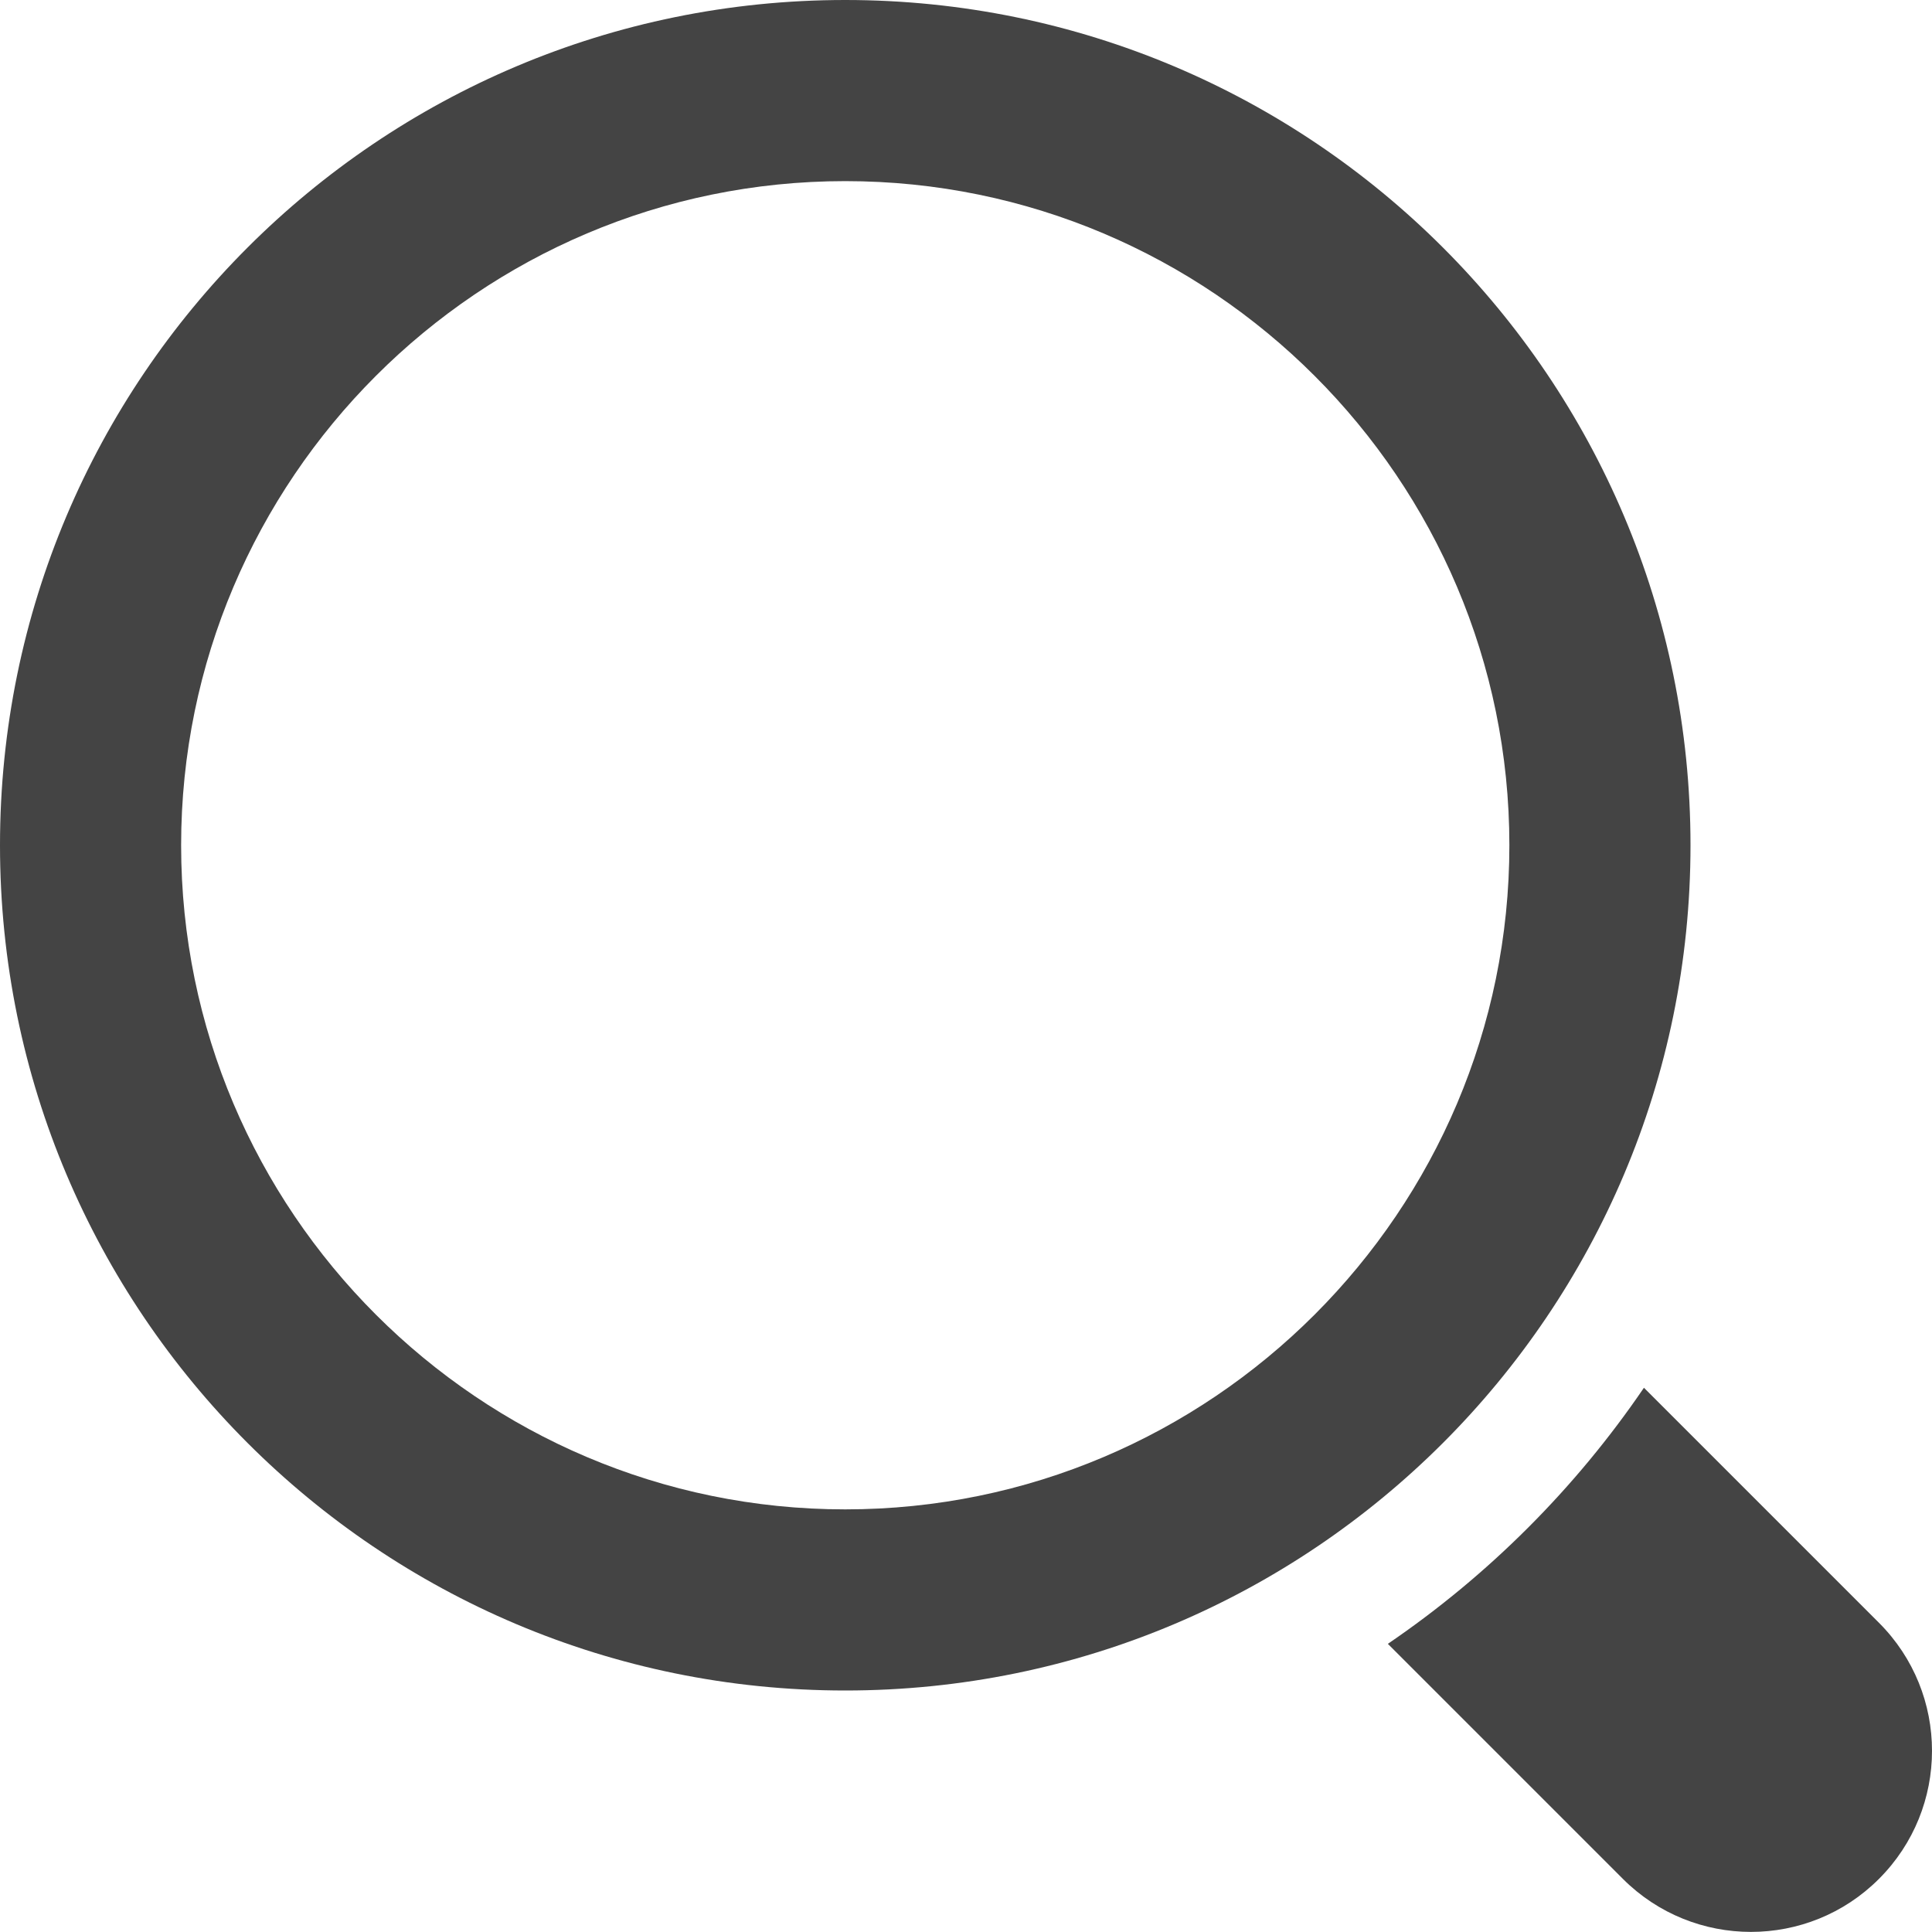
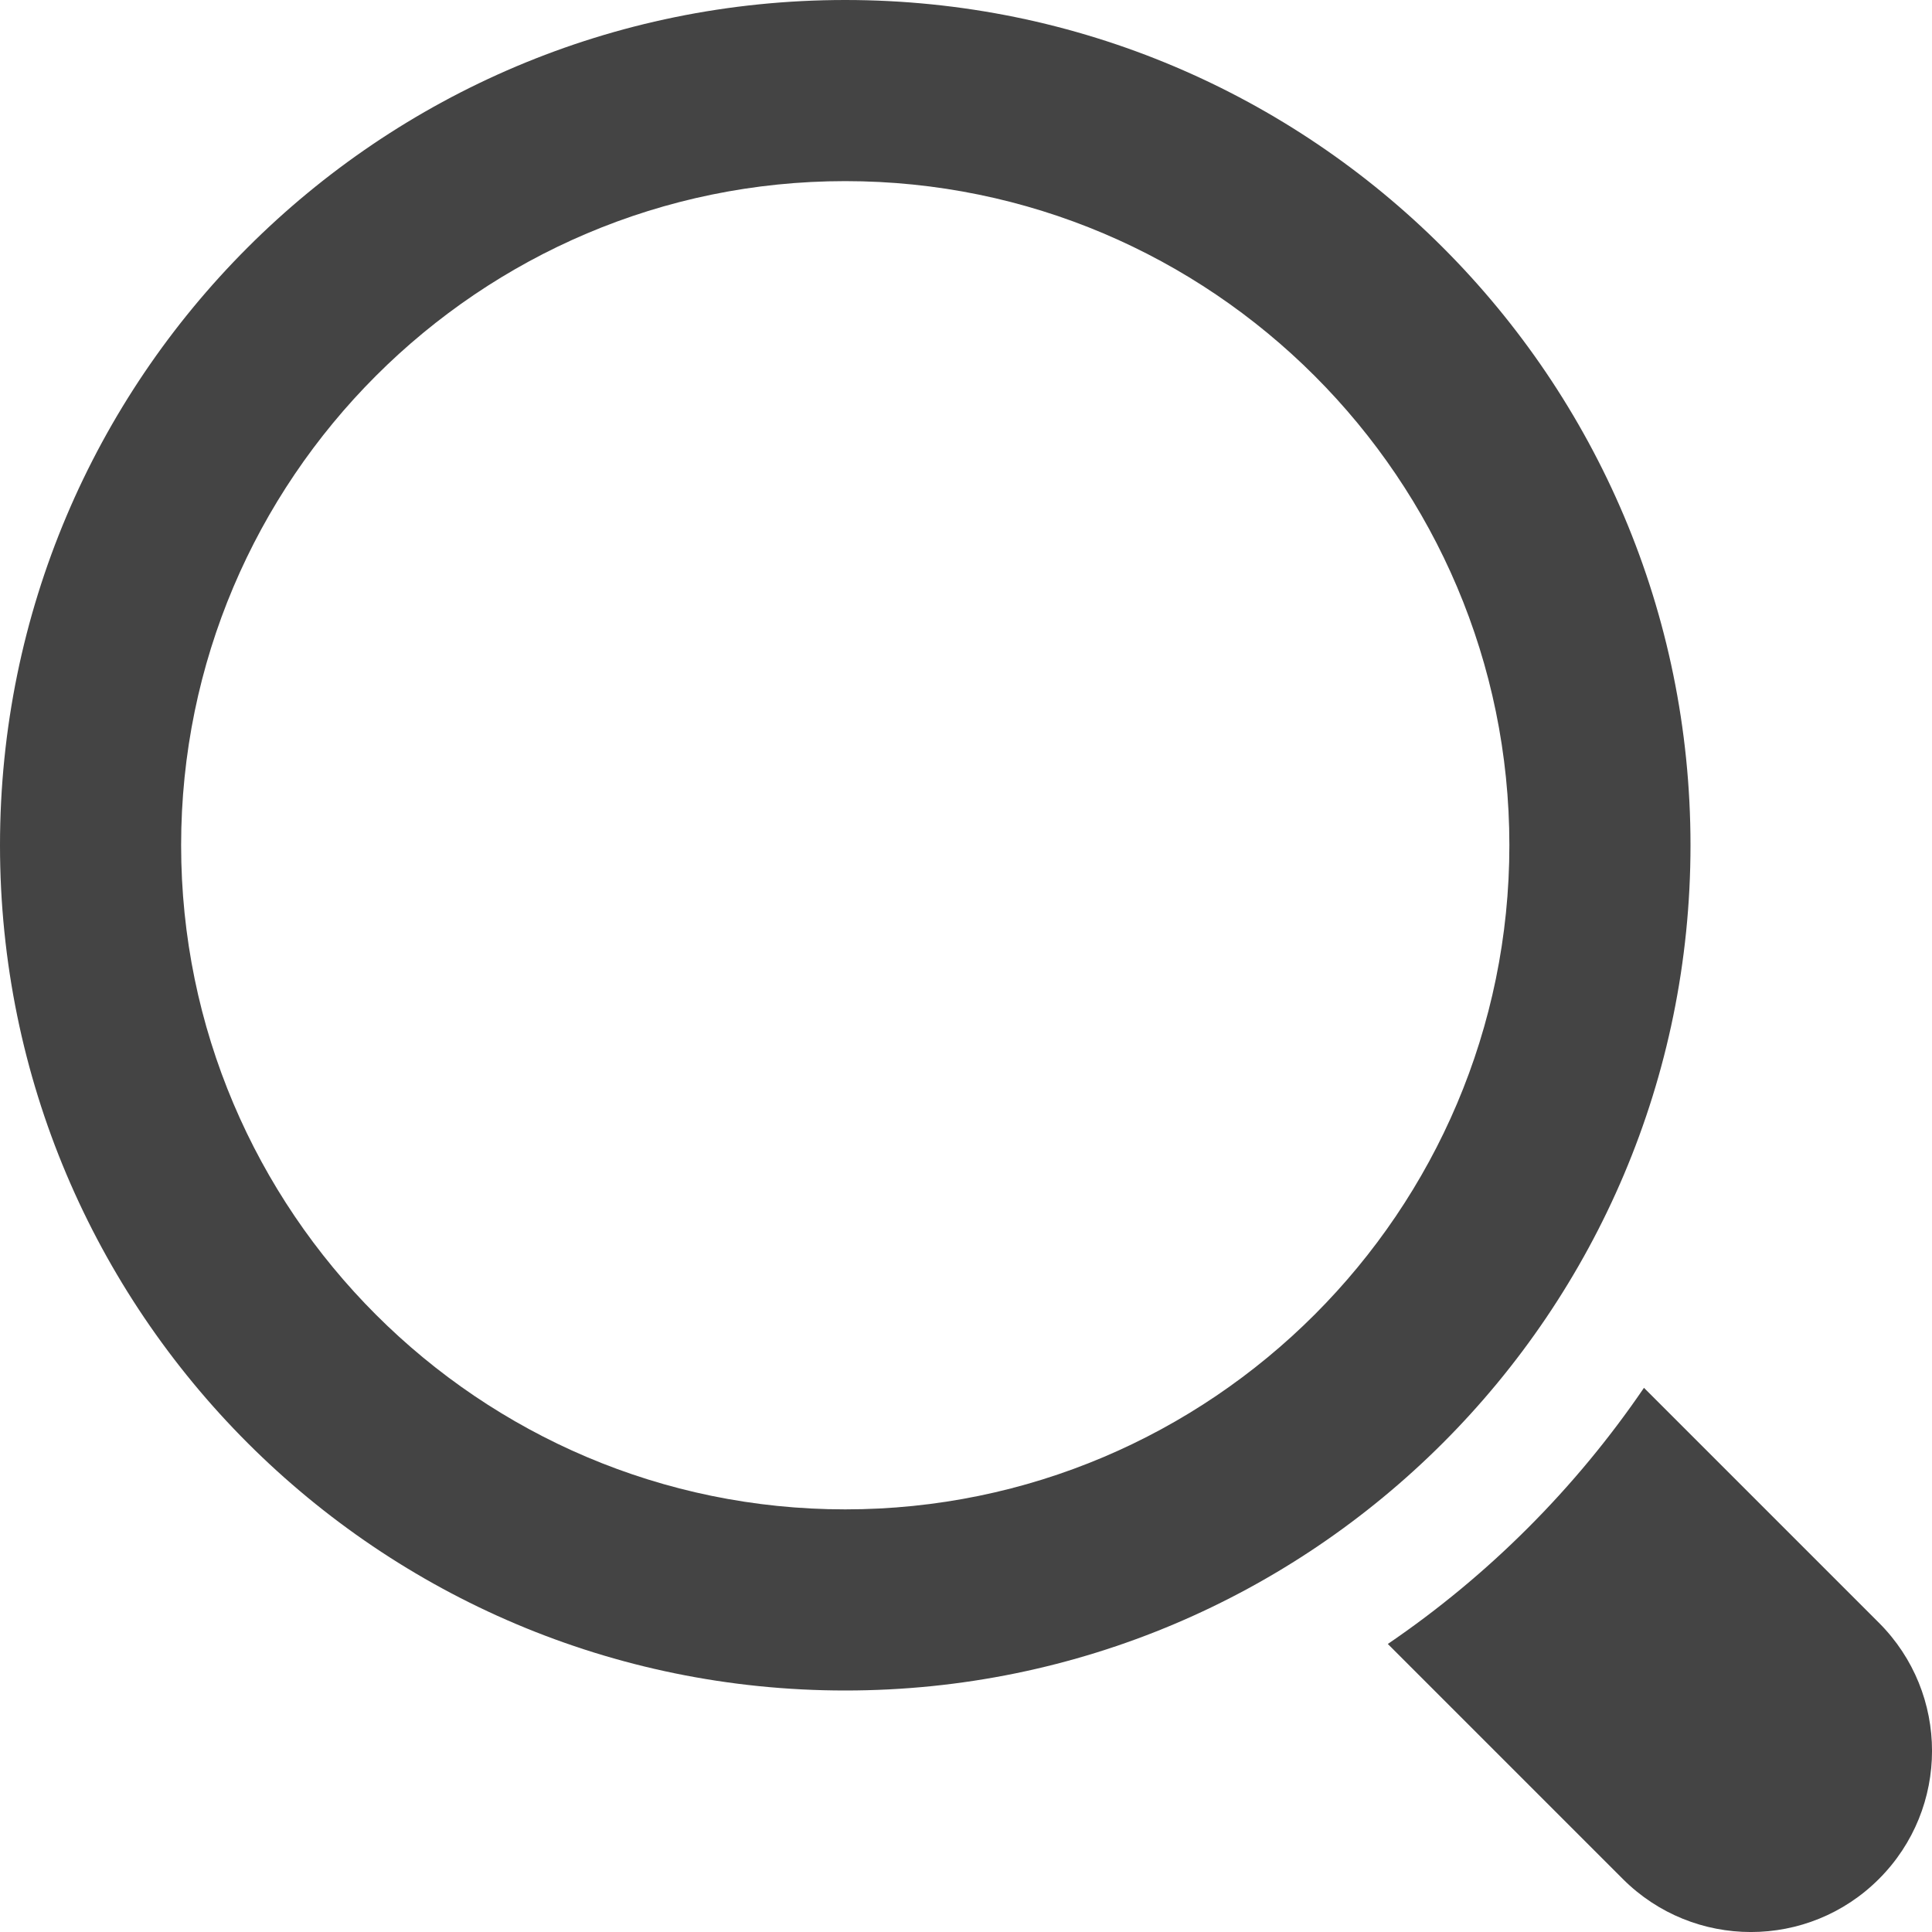
- <svg xmlns="http://www.w3.org/2000/svg" version="1.1" width="20" height="20" viewBox="0 0 20 20">
-   <path fill="#444444" d="M19.451 16.799l-2.433-2.433c-0.709 1.041-1.61 1.942-2.651 2.651l2.433 2.433c0.732 0.732 1.92 0.732 2.651 0 0.732-0.732 0.732-1.919 0-2.651z" />
-   <path fill="#444444" d="M17.5 8.75c0-4.833-3.917-8.75-8.75-8.75s-8.75 3.917-8.75 8.75c0 4.833 3.917 8.75 8.75 8.75s8.75-3.917 8.75-8.75zM8.75 15.625c-3.791 0-6.875-3.085-6.875-6.875s3.084-6.875 6.875-6.875c3.79 0 6.875 3.084 6.875 6.875s-3.085 6.875-6.875 6.875z" />
+ <svg xmlns="http://www.w3.org/2000/svg" version="1.1" width="24" height="24" viewBox="0 0 24 24">
+   <path fill="#444" d="M23.341 20.159l-2.919-2.919c-0.851 1.249-1.932 2.331-3.182 3.182l2.919 2.919c0.879 0.879 2.304 0.879 3.182 0 0.879-0.879 0.879-2.303 0-3.182z" />
+   <path fill="#444" d="M21 10.5c0-5.799-4.701-10.5-10.5-10.5s-10.5 4.701-10.5 10.5c0 5.799 4.701 10.5 10.5 10.5s10.5-4.701 10.5-10.5zM10.5 18.75c-4.549 0-8.25-3.702-8.25-8.25s3.701-8.25 8.25-8.25c4.548 0 8.25 3.701 8.25 8.25s-3.702 8.25-8.25 8.25z" />
</svg>
